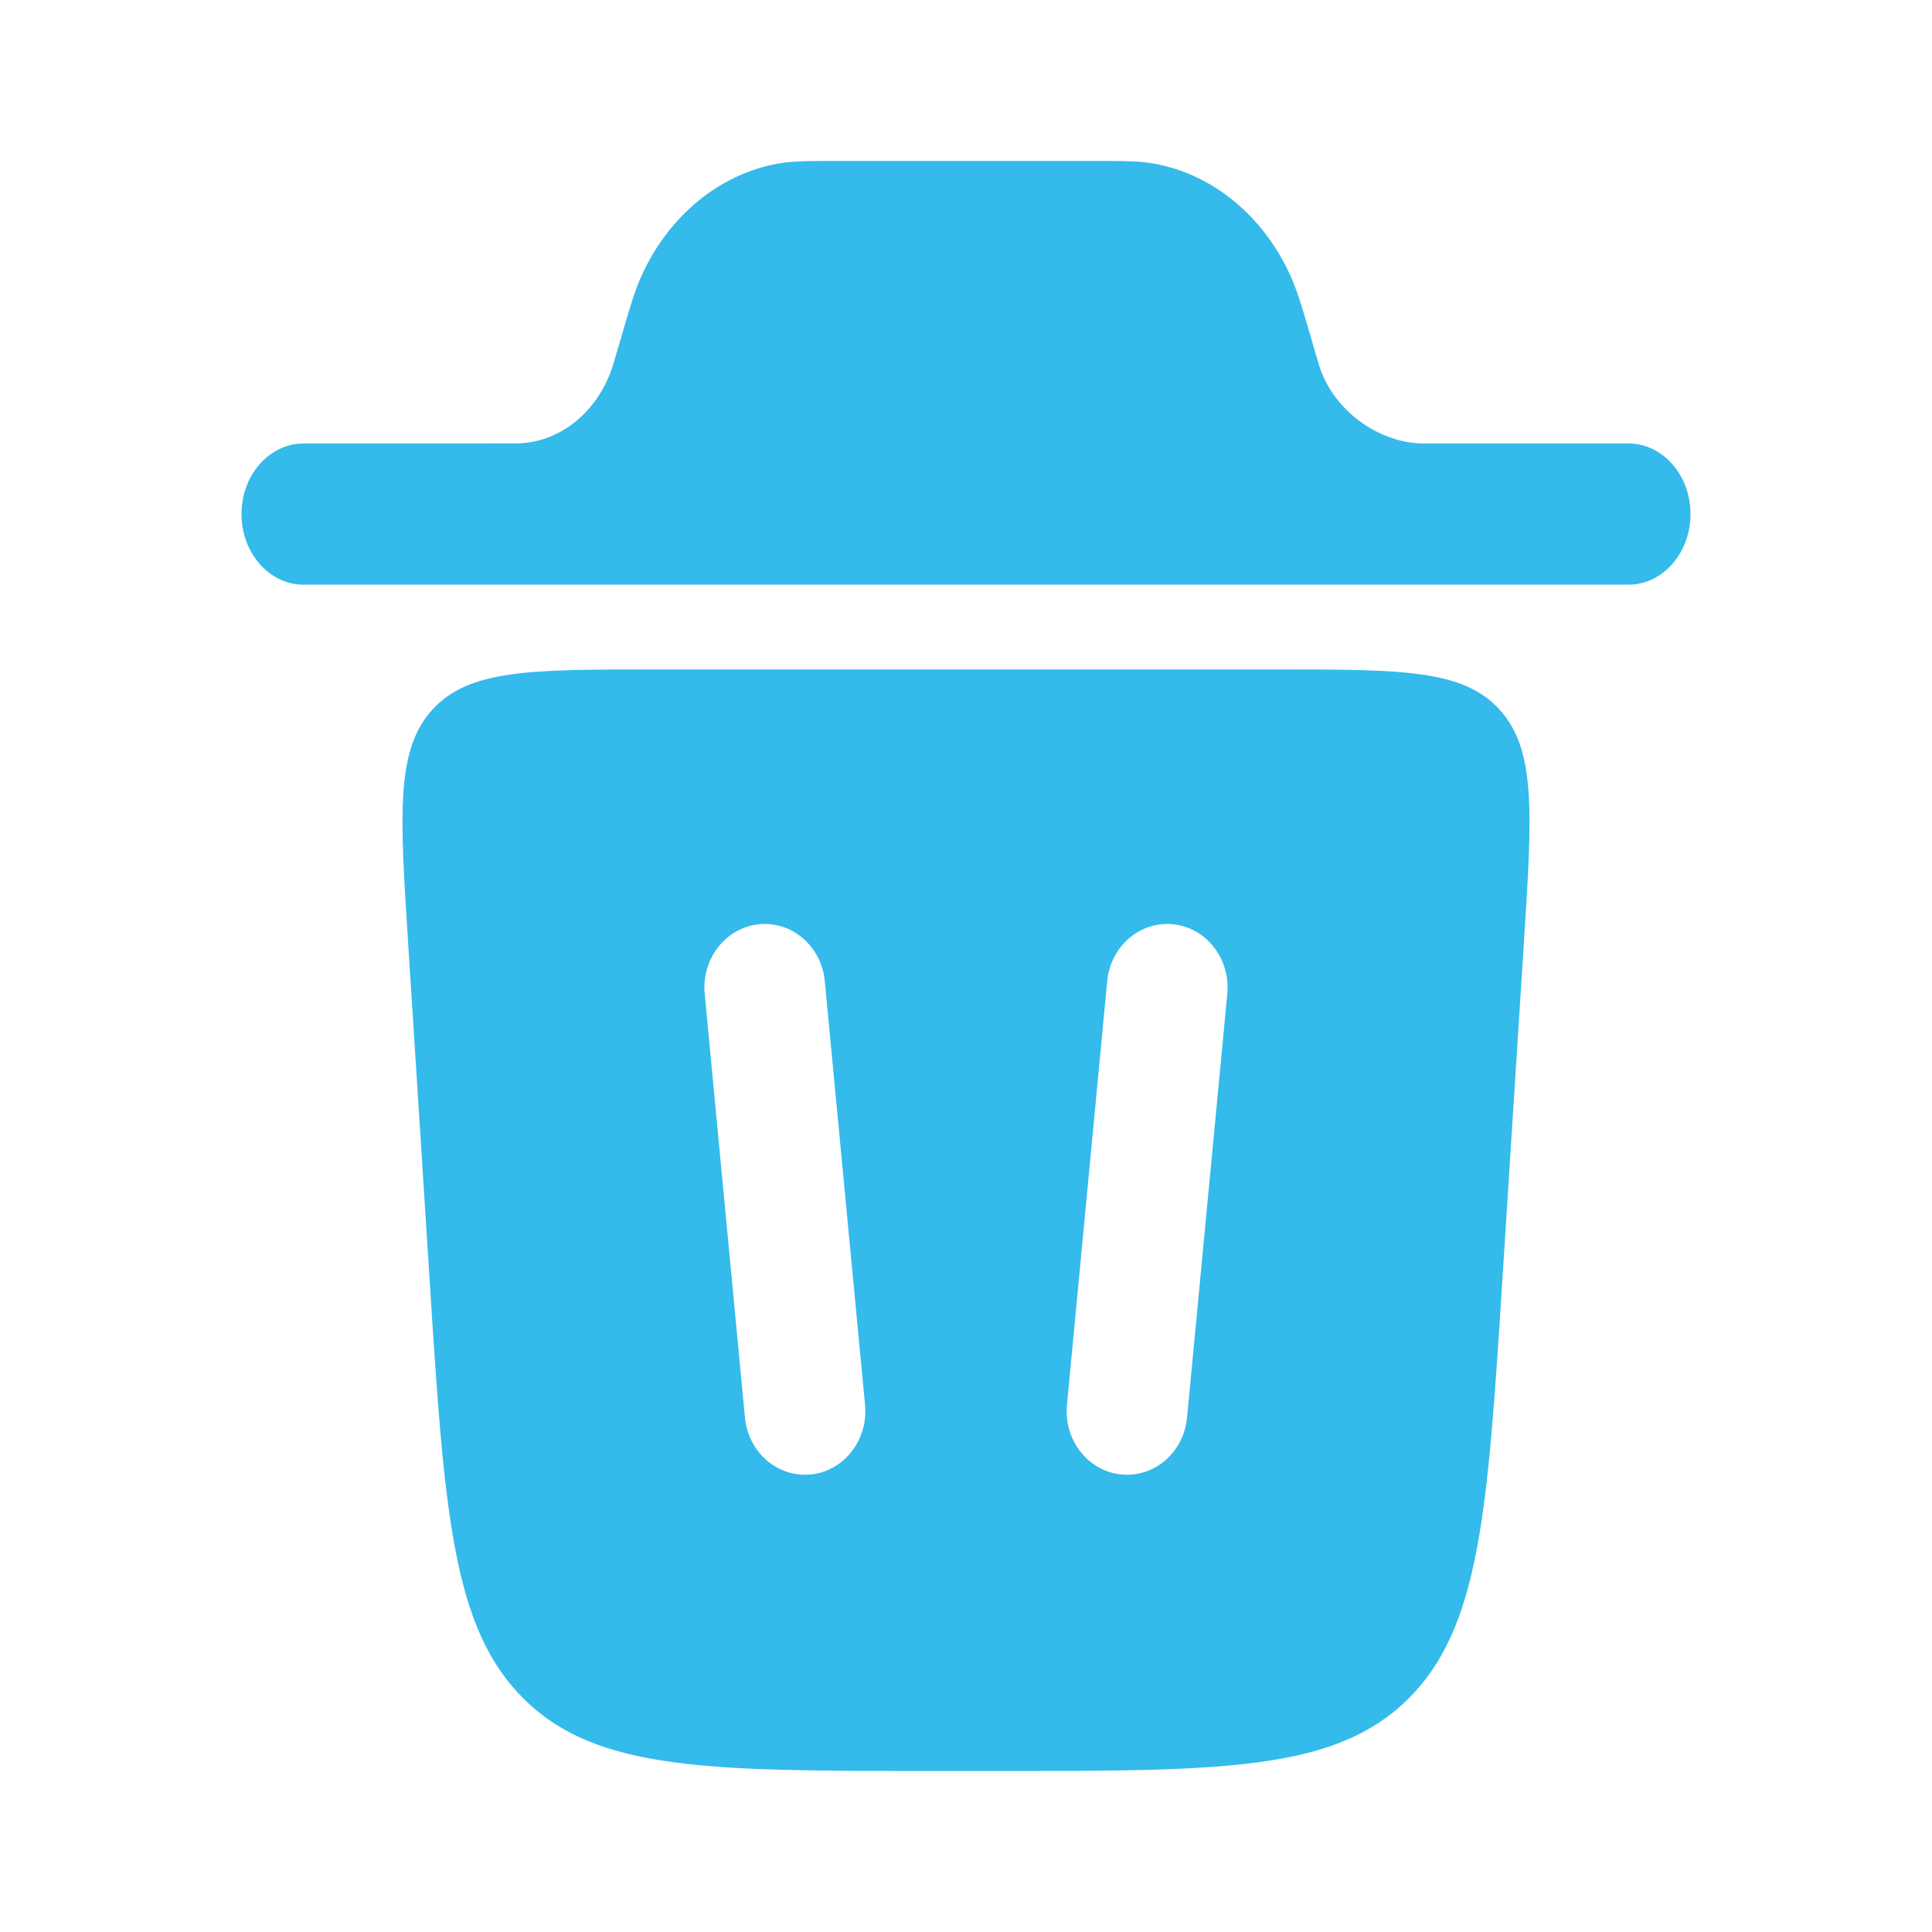
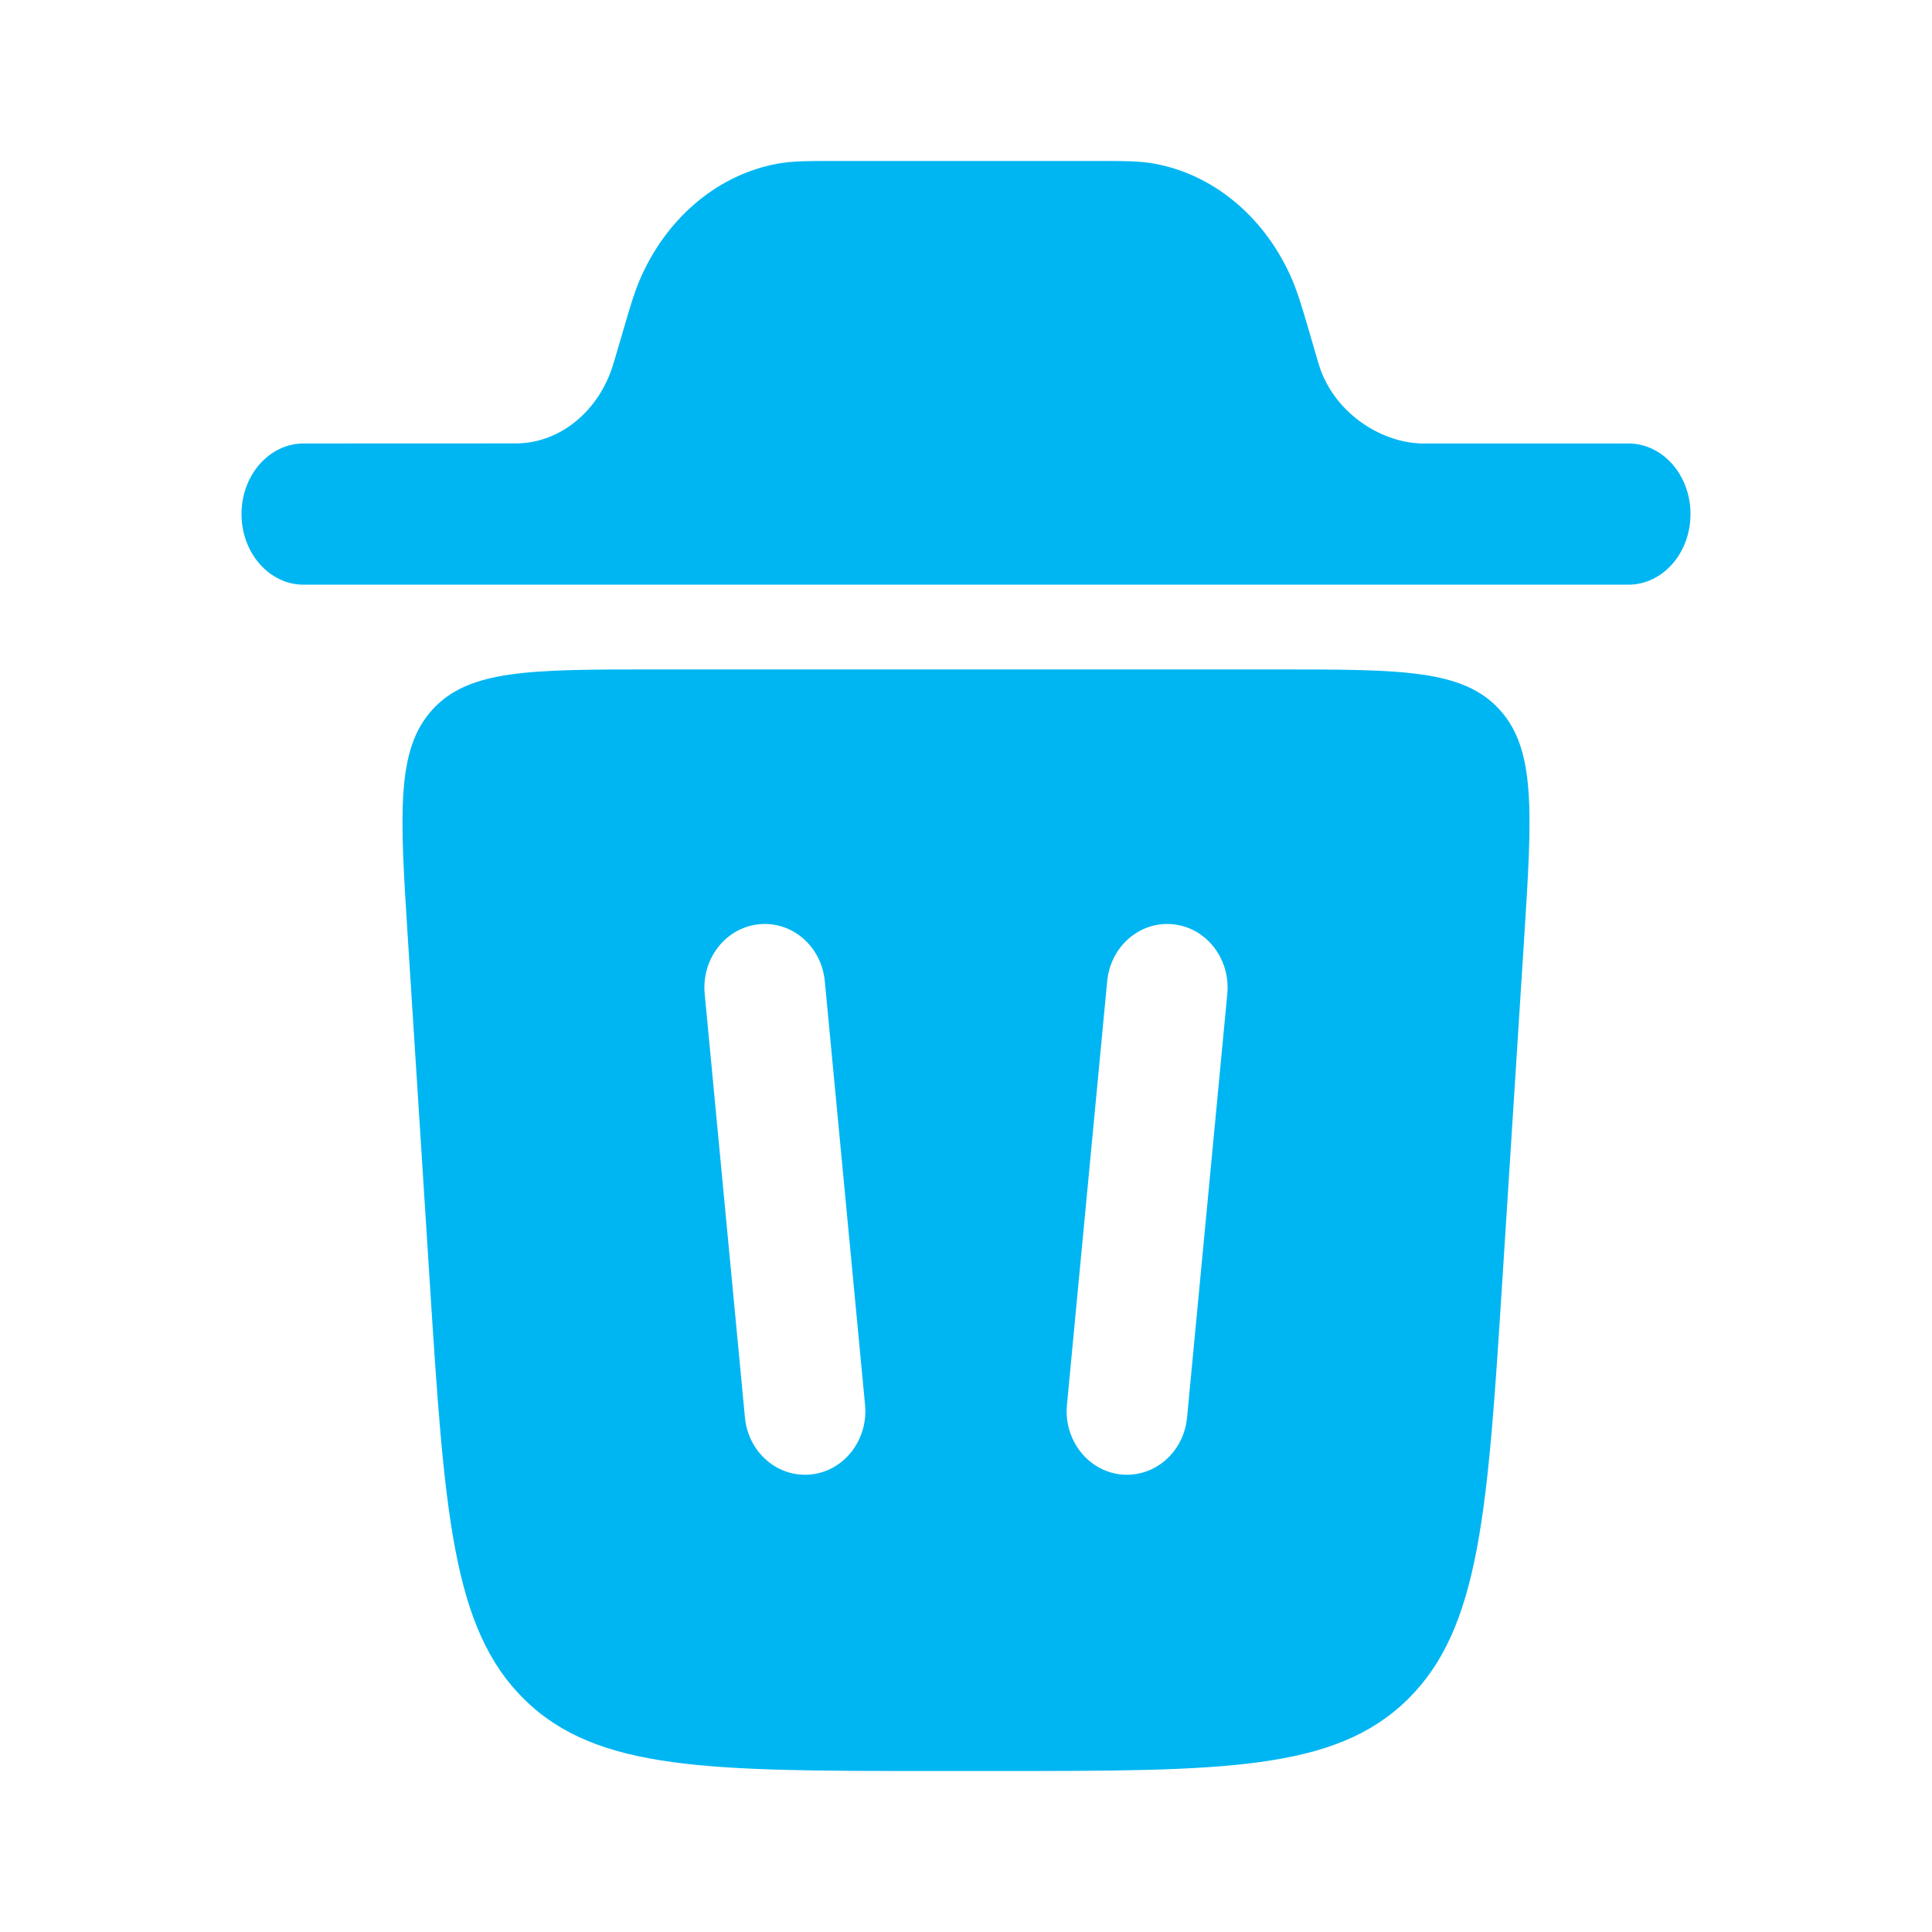
<svg xmlns="http://www.w3.org/2000/svg" width="256px" height="256px" viewBox="0 0 24 24" fill="none">
  <g id="SVGRepo_bgCarrier" stroke-width="0" />
  <g id="SVGRepo_tracerCarrier" stroke-linecap="round" stroke-linejoin="round" />
  <g id="SVGRepo_iconCarrier">
-     <path d="M3 6.386C3 5.902 3.345 5.509 3.771 5.509L6.436 5.508C6.965 5.493 7.432 5.11 7.612 4.544C7.617 4.529 7.622 4.511 7.642 4.444L7.757 4.053C7.827 3.812 7.888 3.603 7.974 3.416C8.312 2.677 8.938 2.164 9.661 2.033C9.845 2 10.039 2 10.261 2H13.739C13.962 2 14.156 2 14.339 2.033C15.062 2.164 15.688 2.677 16.026 3.416C16.112 3.603 16.173 3.812 16.244 4.053L16.358 4.444C16.378 4.511 16.383 4.529 16.388 4.544C16.568 5.11 17.128 5.494 17.657 5.509H20.229C20.655 5.509 21 5.902 21 6.386C21 6.87 20.655 7.263 20.229 7.263H3.771C3.345 7.263 3 6.87 3 6.386Z" fill="#34baeb" />
-     <path fill-rule="evenodd" clip-rule="evenodd" d="M11.596 22H12.404C15.187 22 16.578 22 17.483 21.114C18.388 20.228 18.48 18.775 18.665 15.869L18.932 11.681C19.033 10.104 19.083 9.315 18.629 8.816C18.175 8.316 17.409 8.316 15.876 8.316H8.124C6.591 8.316 5.825 8.316 5.371 8.816C4.917 9.315 4.967 10.104 5.068 11.681L5.335 15.869C5.52 18.775 5.612 20.228 6.517 21.114C7.422 22 8.813 22 11.596 22ZM10.246 12.189C10.205 11.755 9.838 11.438 9.425 11.482C9.013 11.525 8.713 11.912 8.754 12.346L9.254 17.609C9.295 18.043 9.662 18.359 10.075 18.316C10.487 18.273 10.787 17.886 10.746 17.452L10.246 12.189ZM14.575 11.482C14.987 11.525 15.287 11.912 15.246 12.346L14.746 17.609C14.705 18.043 14.338 18.359 13.925 18.316C13.513 18.273 13.213 17.886 13.254 17.452L13.754 12.189C13.795 11.755 14.162 11.438 14.575 11.482Z" fill="#34baeb" />
+     <path d="M3 6.386C3 5.902 3.345 5.509 3.771 5.509L6.436 5.508C6.965 5.493 7.432 5.11 7.612 4.544C7.617 4.529 7.622 4.511 7.642 4.444L7.757 4.053C7.827 3.812 7.888 3.603 7.974 3.416C8.312 2.677 8.938 2.164 9.661 2.033C9.845 2 10.039 2 10.261 2H13.739C13.962 2 14.156 2 14.339 2.033C15.062 2.164 15.688 2.677 16.026 3.416C16.112 3.603 16.173 3.812 16.244 4.053L16.358 4.444C16.378 4.511 16.383 4.529 16.388 4.544C16.568 5.11 17.128 5.494 17.657 5.509H20.229C20.655 5.509 21 5.902 21 6.386C21 6.87 20.655 7.263 20.229 7.263H3.771C3.345 7.263 3 6.87 3 6.386Z" fill="#00B6F2" />
+     <path fill-rule="evenodd" clip-rule="evenodd" d="M11.596 22H12.404C15.187 22 16.578 22 17.483 21.114C18.388 20.228 18.48 18.775 18.665 15.869L18.932 11.681C19.033 10.104 19.083 9.315 18.629 8.816C18.175 8.316 17.409 8.316 15.876 8.316H8.124C6.591 8.316 5.825 8.316 5.371 8.816C4.917 9.315 4.967 10.104 5.068 11.681L5.335 15.869C5.52 18.775 5.612 20.228 6.517 21.114C7.422 22 8.813 22 11.596 22ZM10.246 12.189C10.205 11.755 9.838 11.438 9.425 11.482C9.013 11.525 8.713 11.912 8.754 12.346L9.254 17.609C9.295 18.043 9.662 18.359 10.075 18.316C10.487 18.273 10.787 17.886 10.746 17.452L10.246 12.189ZM14.575 11.482C14.987 11.525 15.287 11.912 15.246 12.346L14.746 17.609C14.705 18.043 14.338 18.359 13.925 18.316C13.513 18.273 13.213 17.886 13.254 17.452L13.754 12.189C13.795 11.755 14.162 11.438 14.575 11.482Z" fill="#00B6F2" />
  </g>
</svg>
